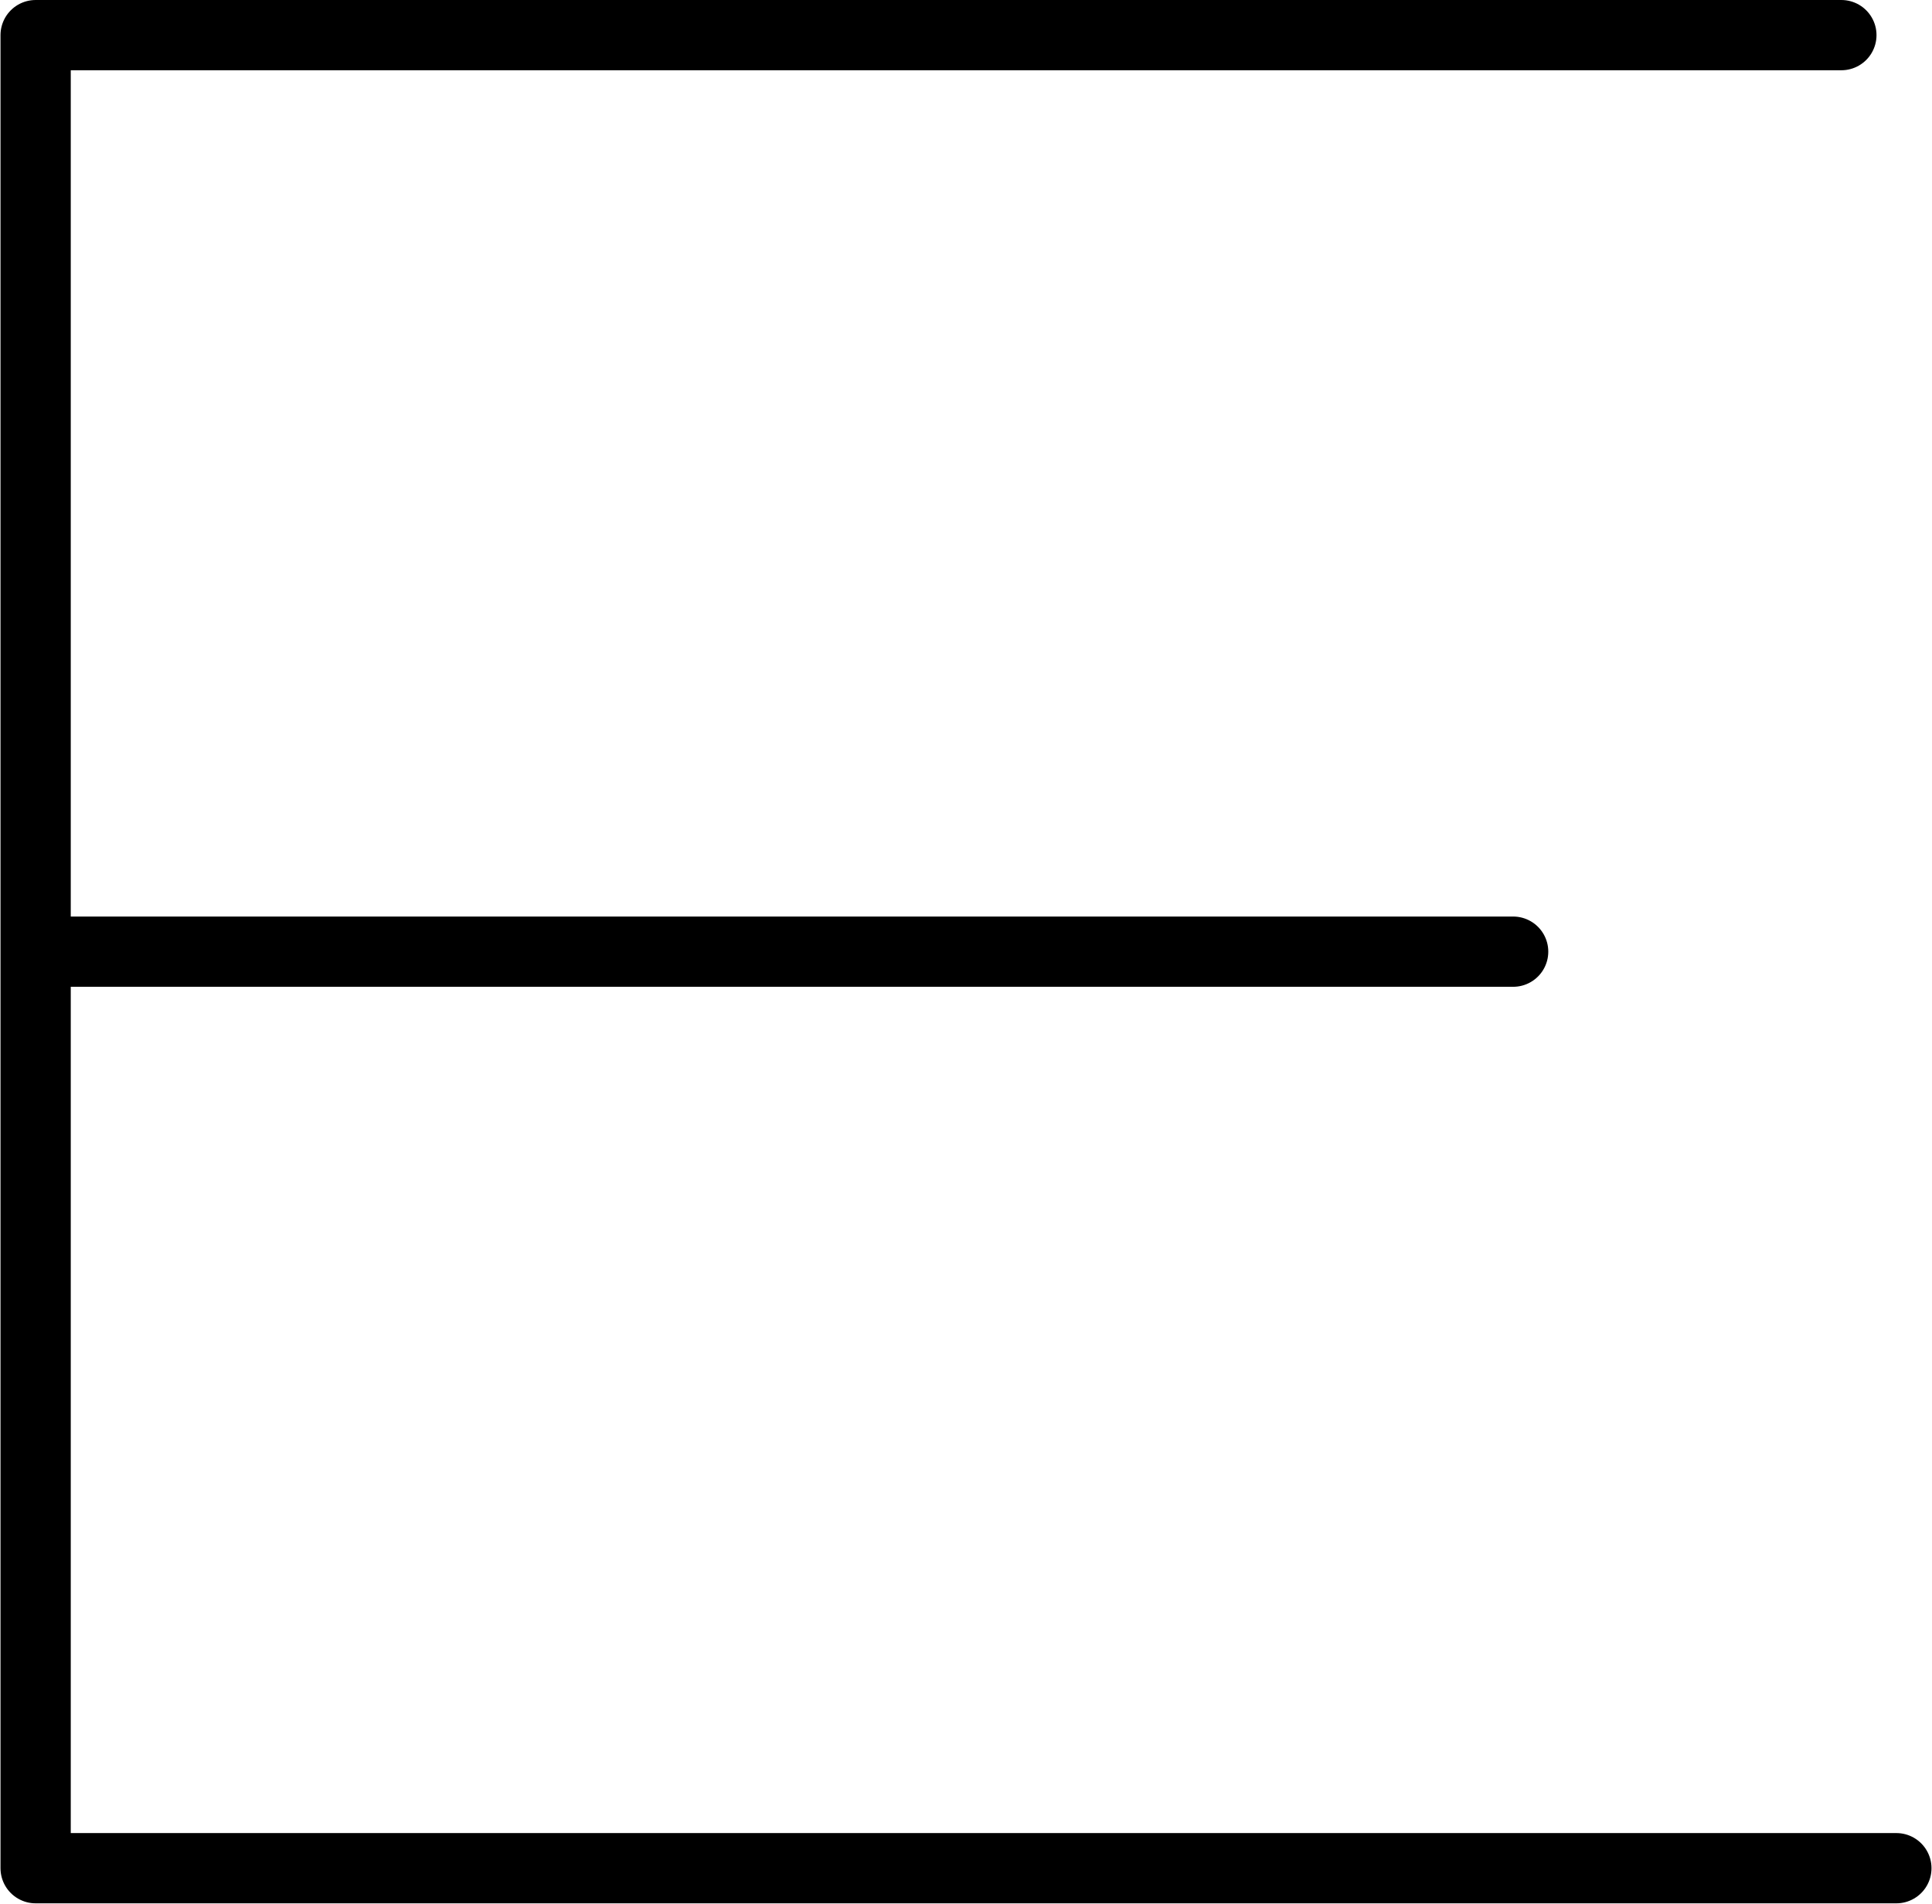
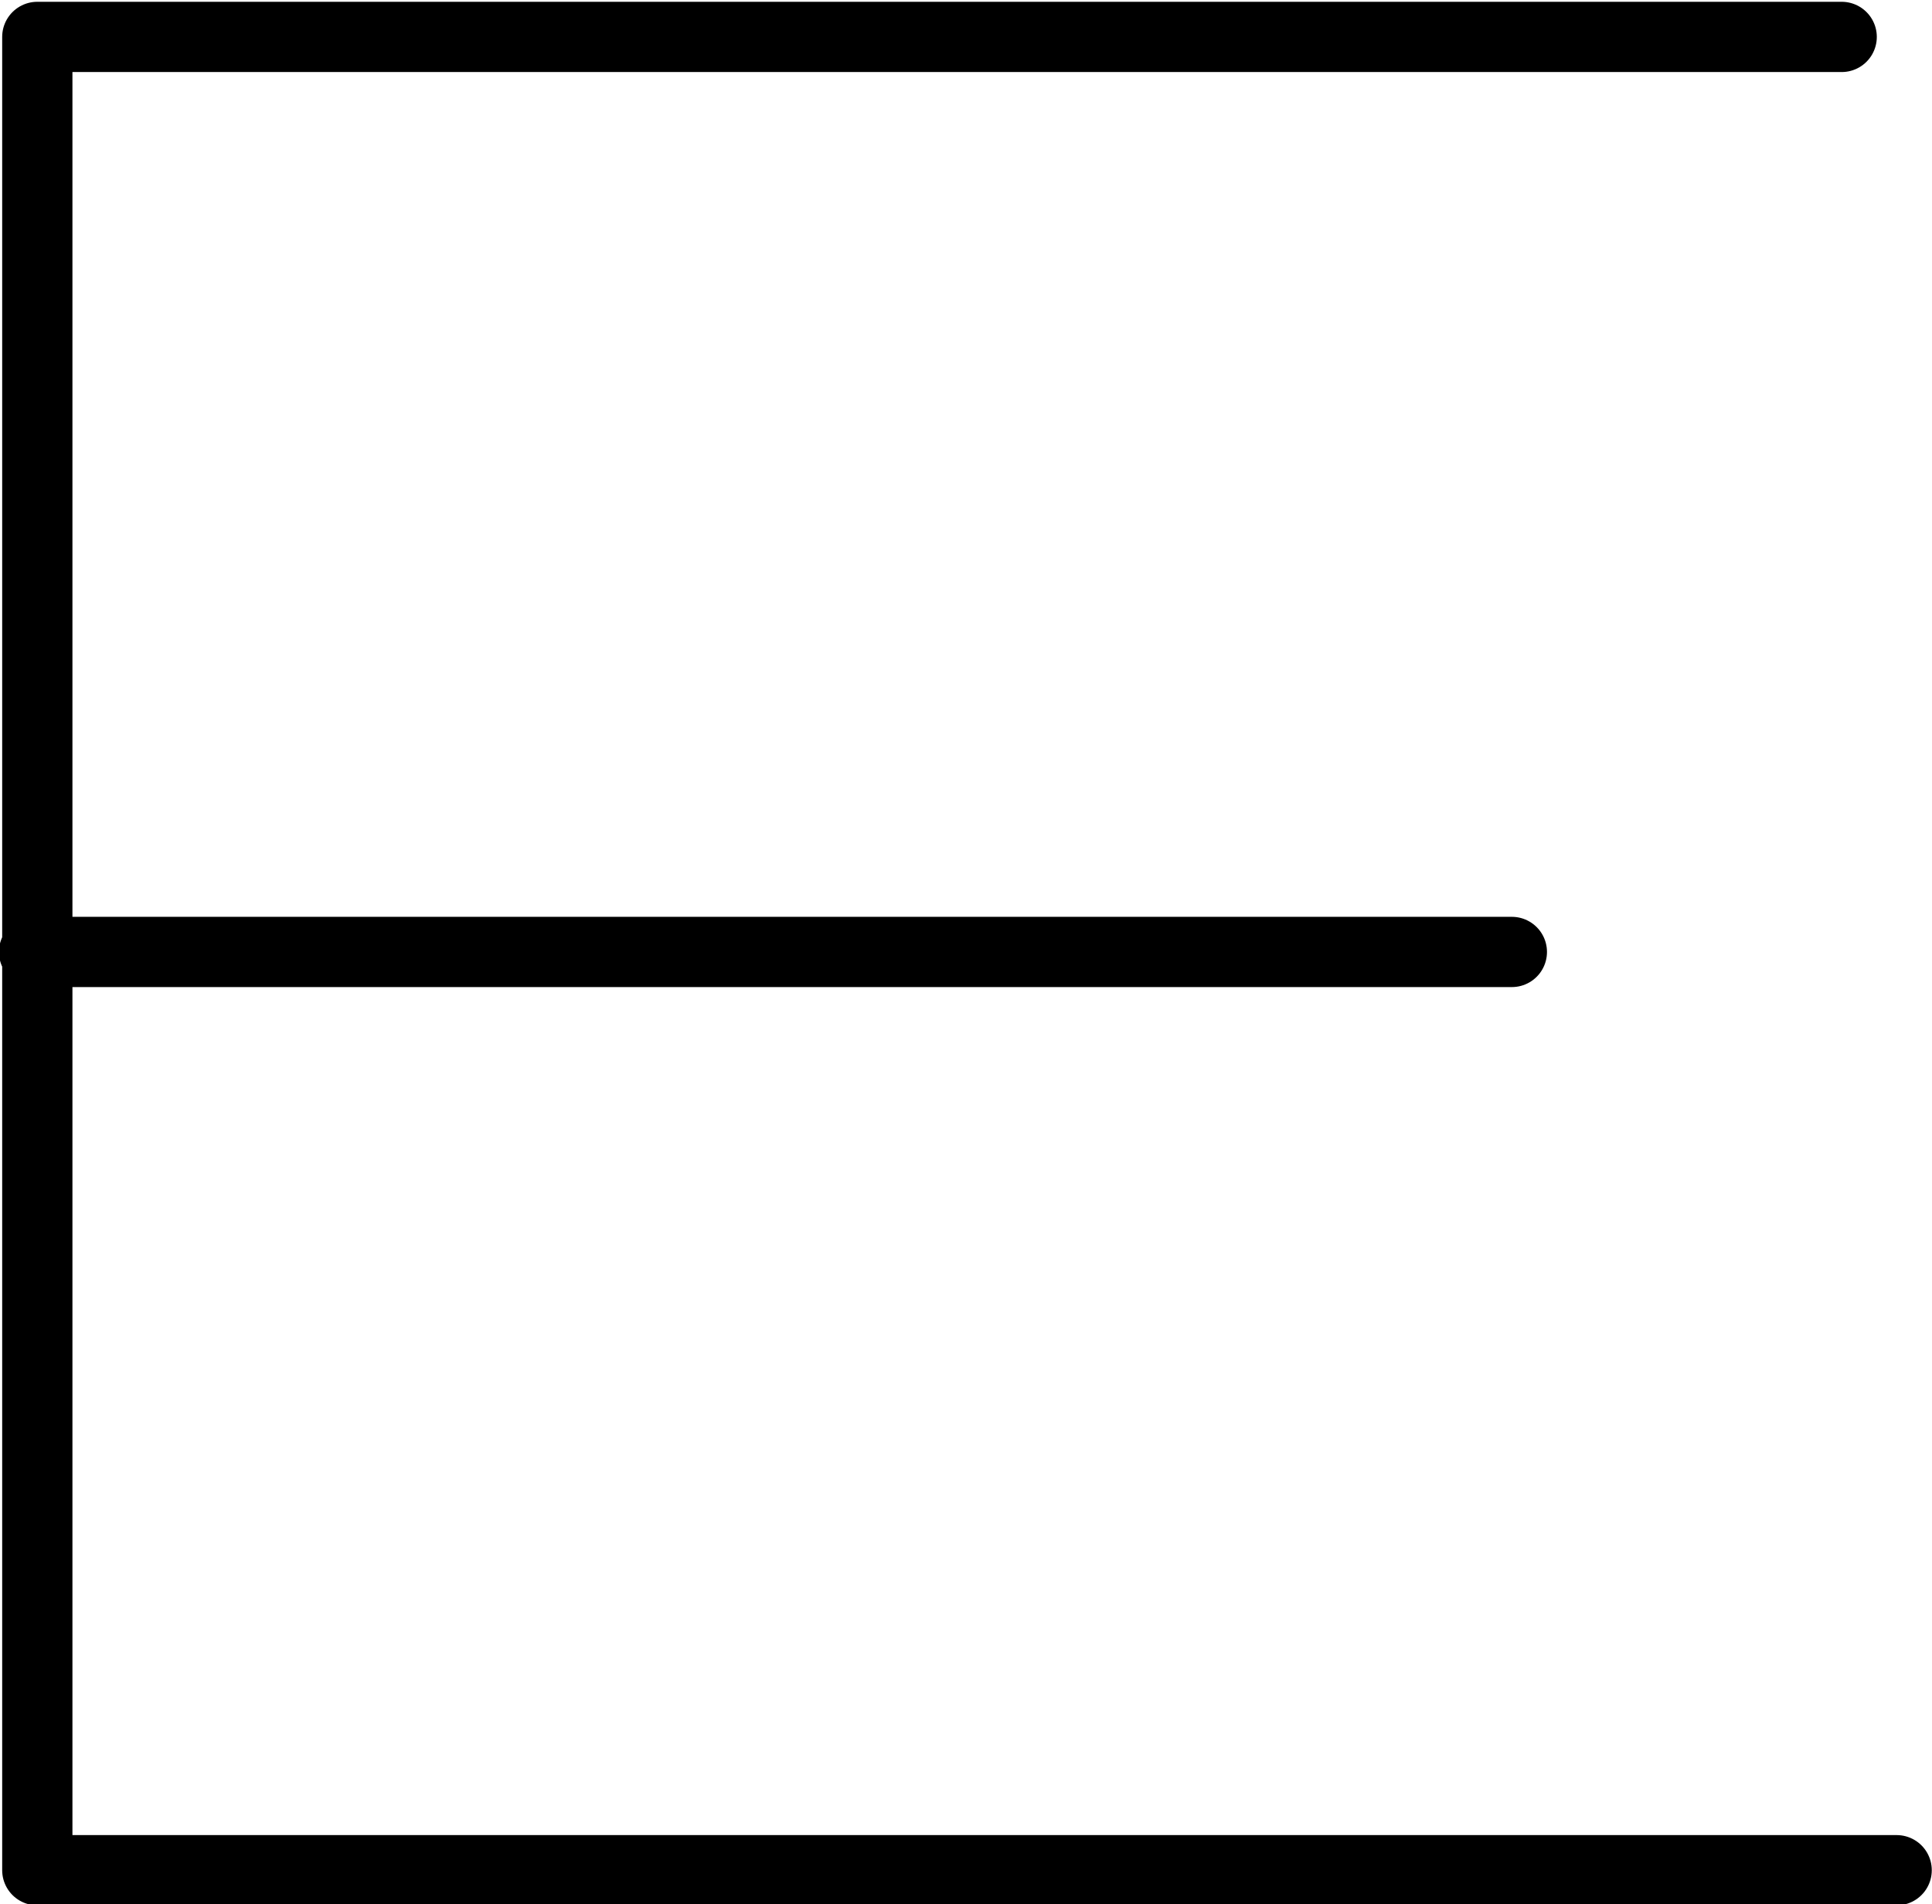
<svg xmlns="http://www.w3.org/2000/svg" version="1.1" id="svg4455" x="0px" y="0px" width="597.47" height="588.659" viewBox="0 0 597.47 588.659" enable-background="new 0 0 1000 1000" xml:space="preserve">
  <defs id="defs3360" />
  <g id="layer1" transform="translate(-306.4624,-228.583)">
-     <path id="letter" d="m 317.481,522.913 456.923,0 m 101.502,-283.465 -558.425,0 0,566.929 575.433,0" style="fill:none;stroke:#000000;stroke-width:21.728;stroke-linecap:round;stroke-linejoin:round" />
+     <path id="letter" d="        m 317,523        l 457,0        m 102,-283        l -558,0        l 0,567        l 575,0        " style="fill:none;stroke:#000000;stroke-width:21.728;stroke-linecap:round;stroke-linejoin:round" />
  </g>
</svg>
